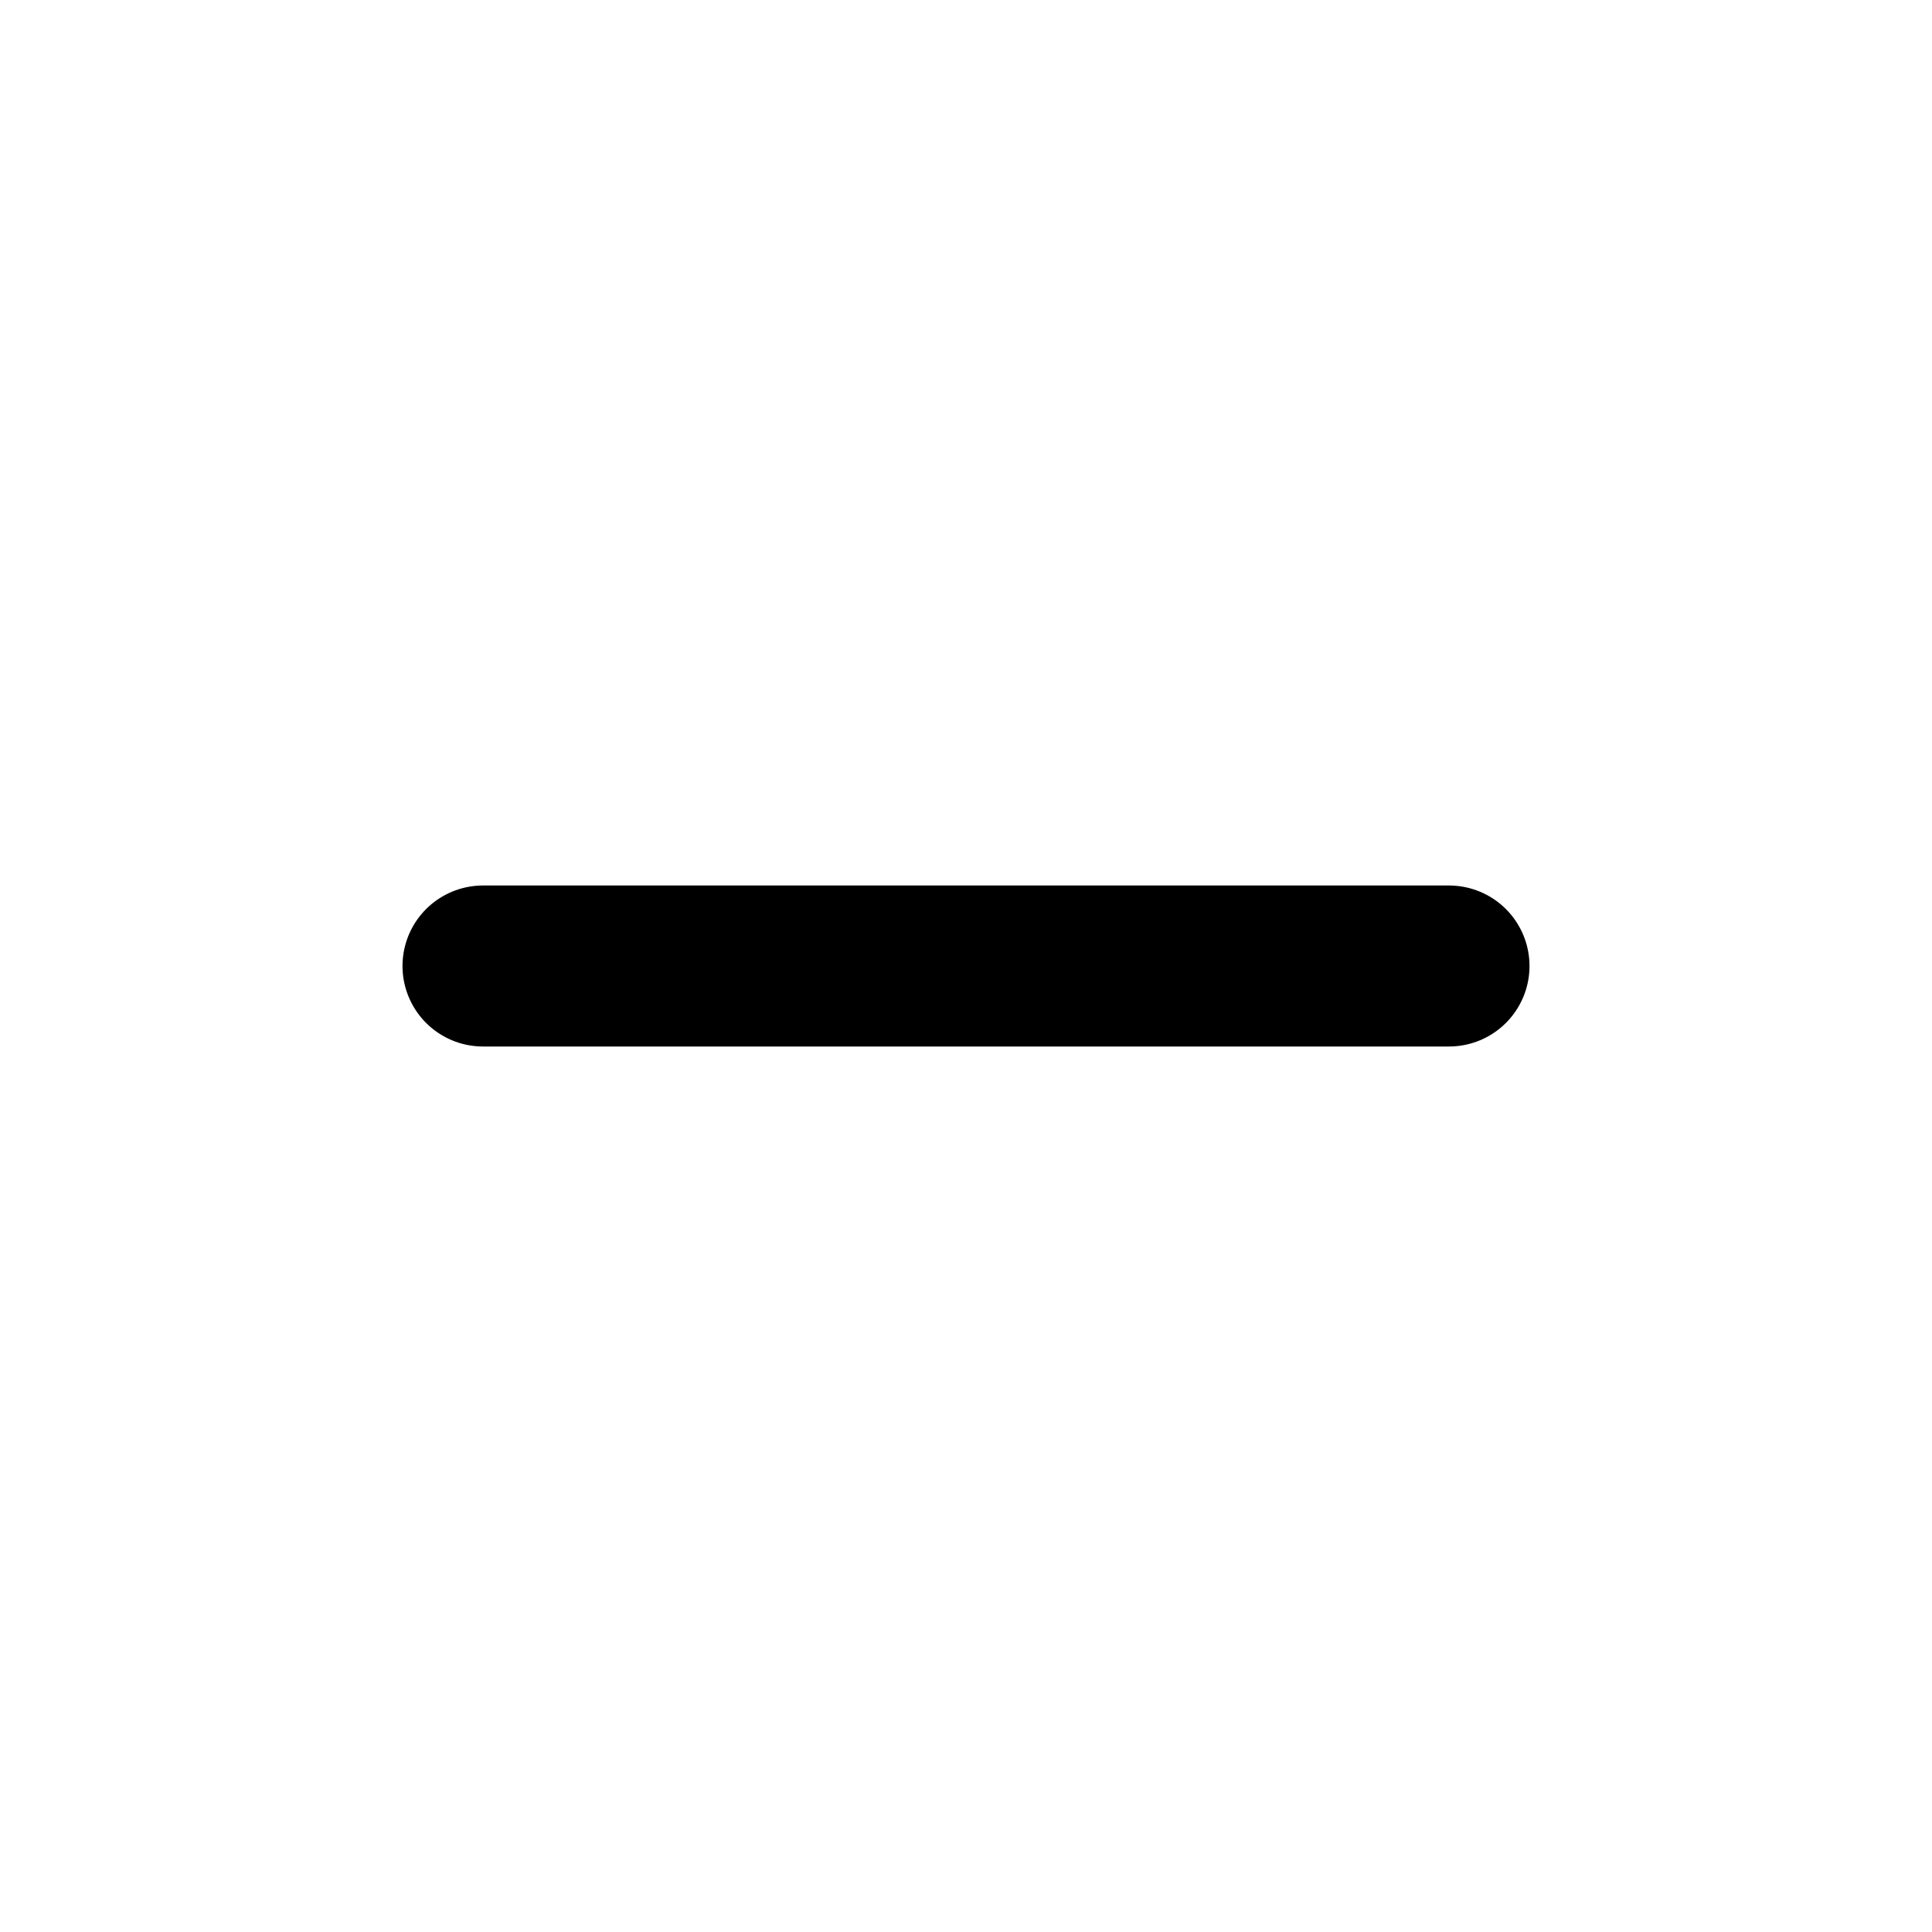
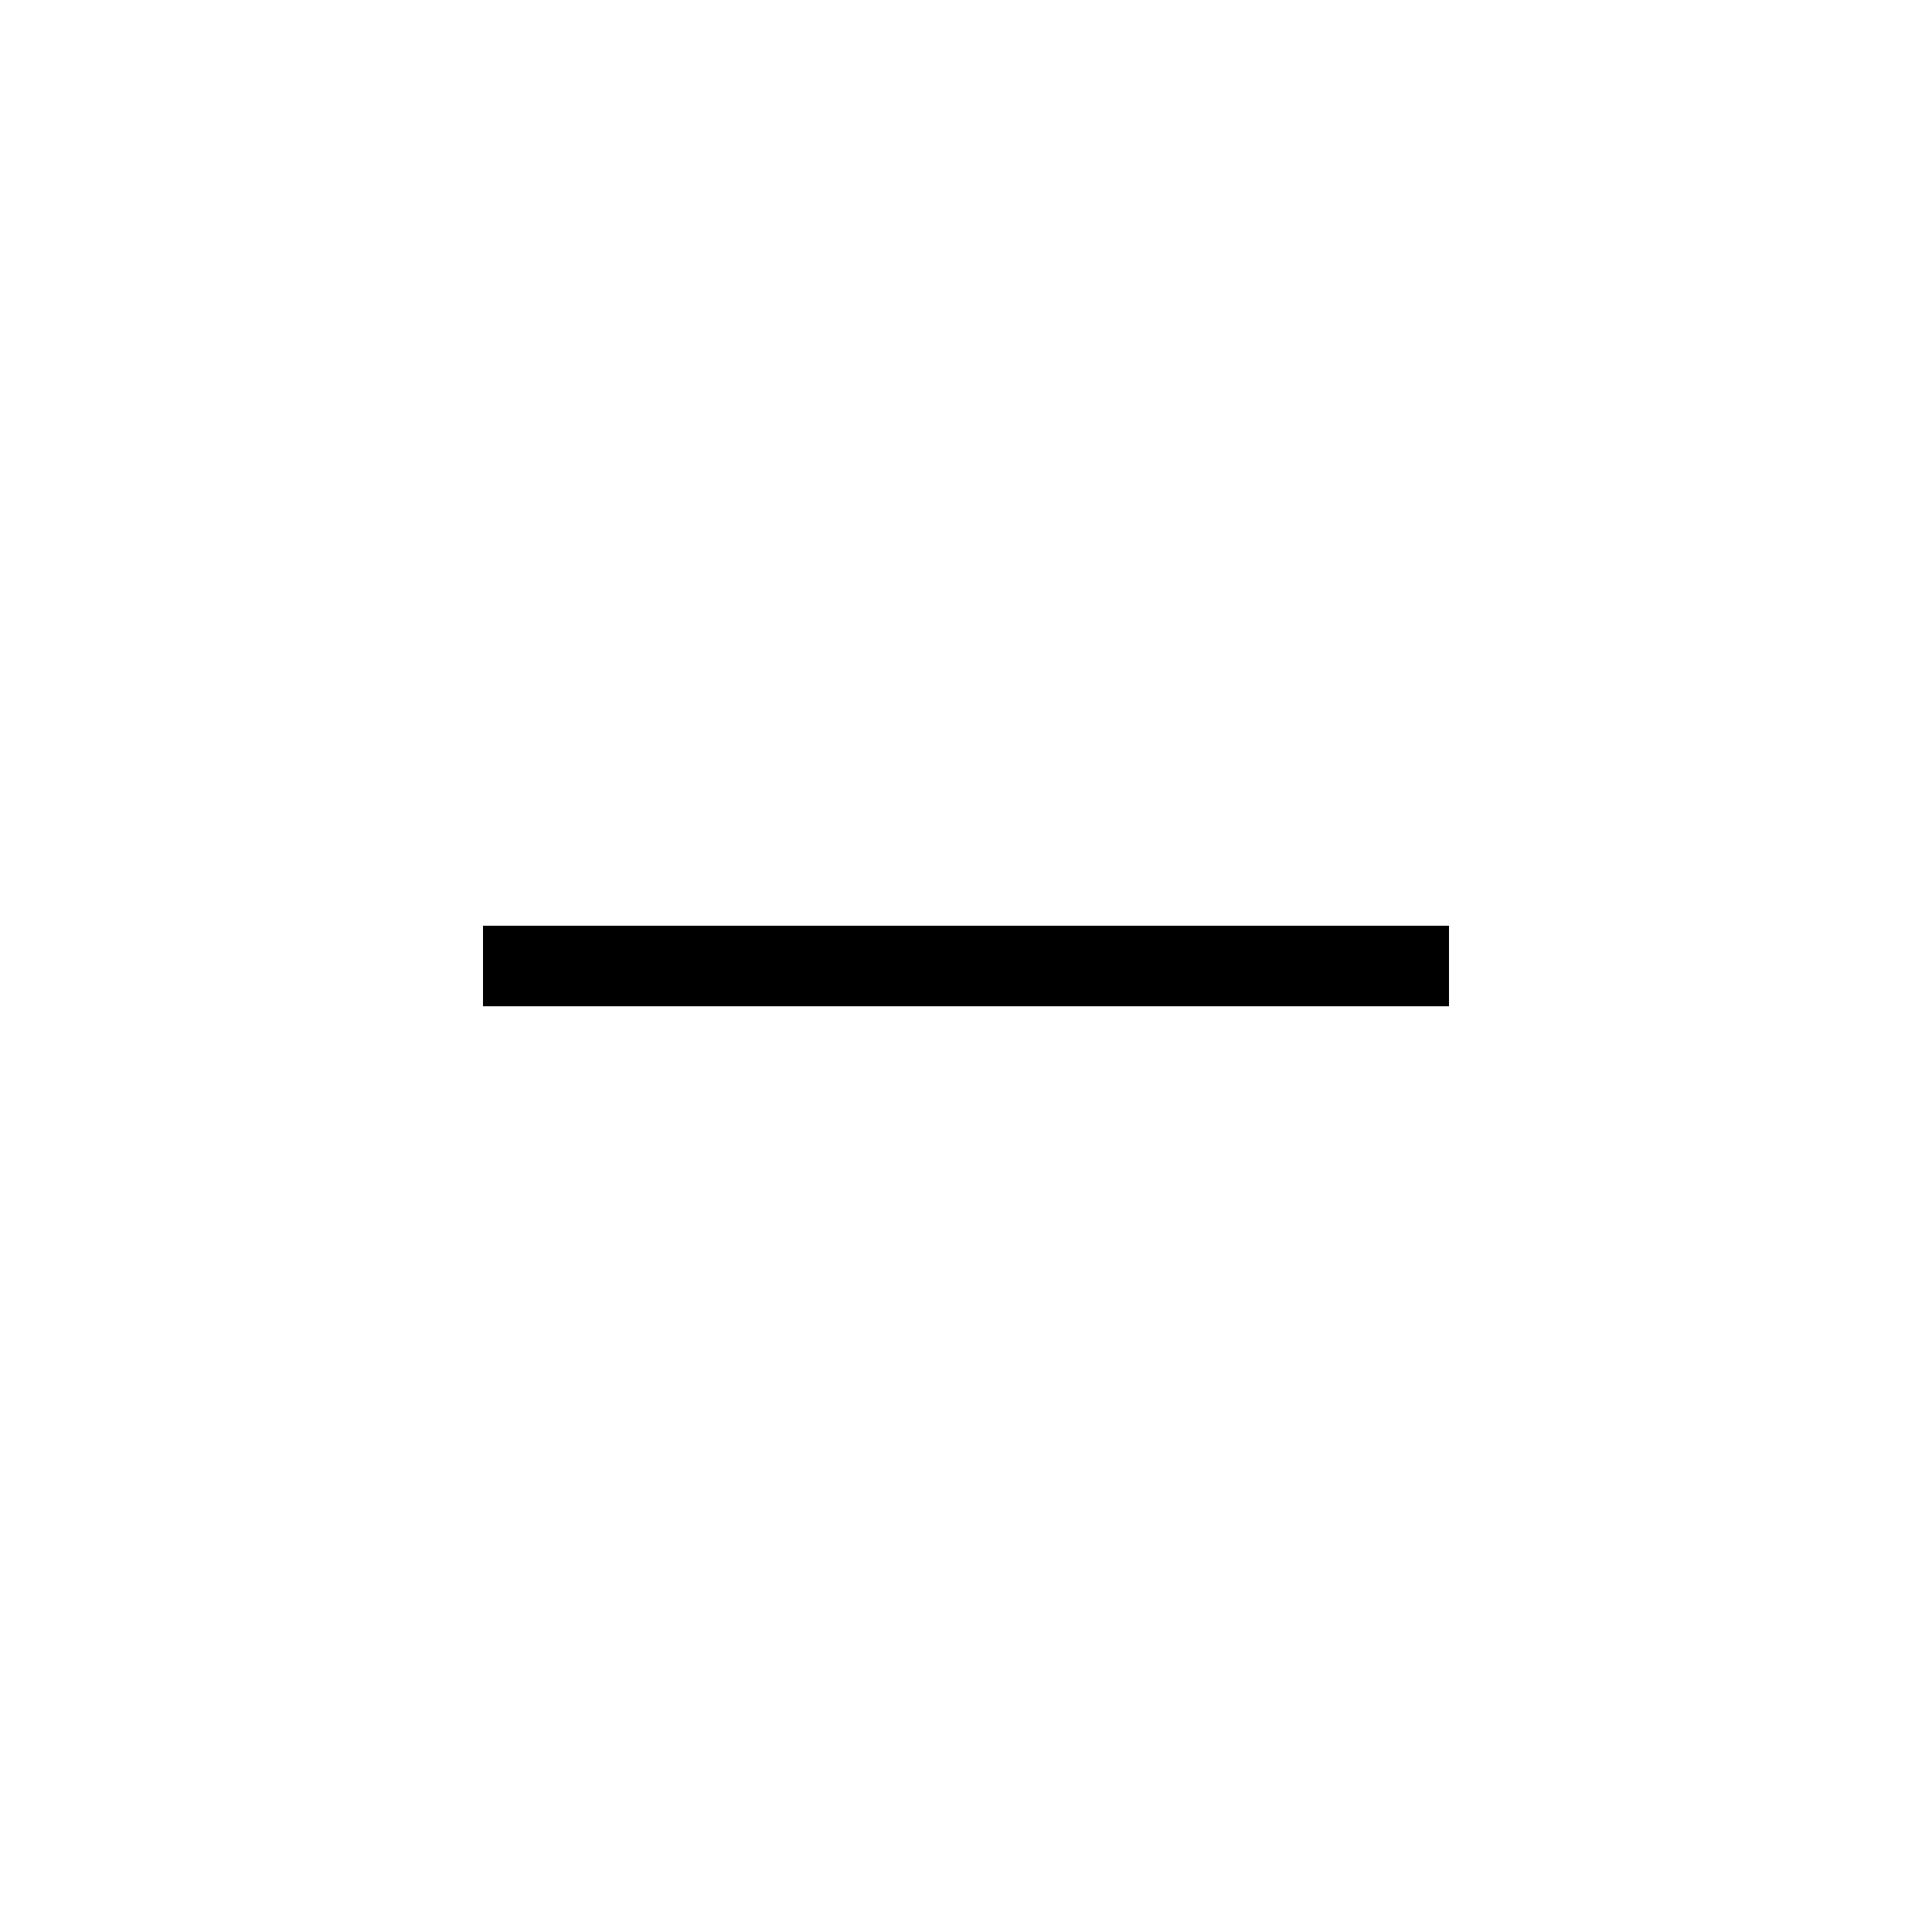
<svg xmlns="http://www.w3.org/2000/svg" width="800px" height="800px" viewBox="0 0 24 24" fill="none">
-   <path d="M6 12L18 12" stroke="#000000" stroke-width="2" stroke-linecap="round" stroke-linejoin="round" />
+   <path d="M6 12L18 12" stroke="#000000" strokeWidth="2" strokeLinecap="round" strokeLinejoin="round" />
</svg>
